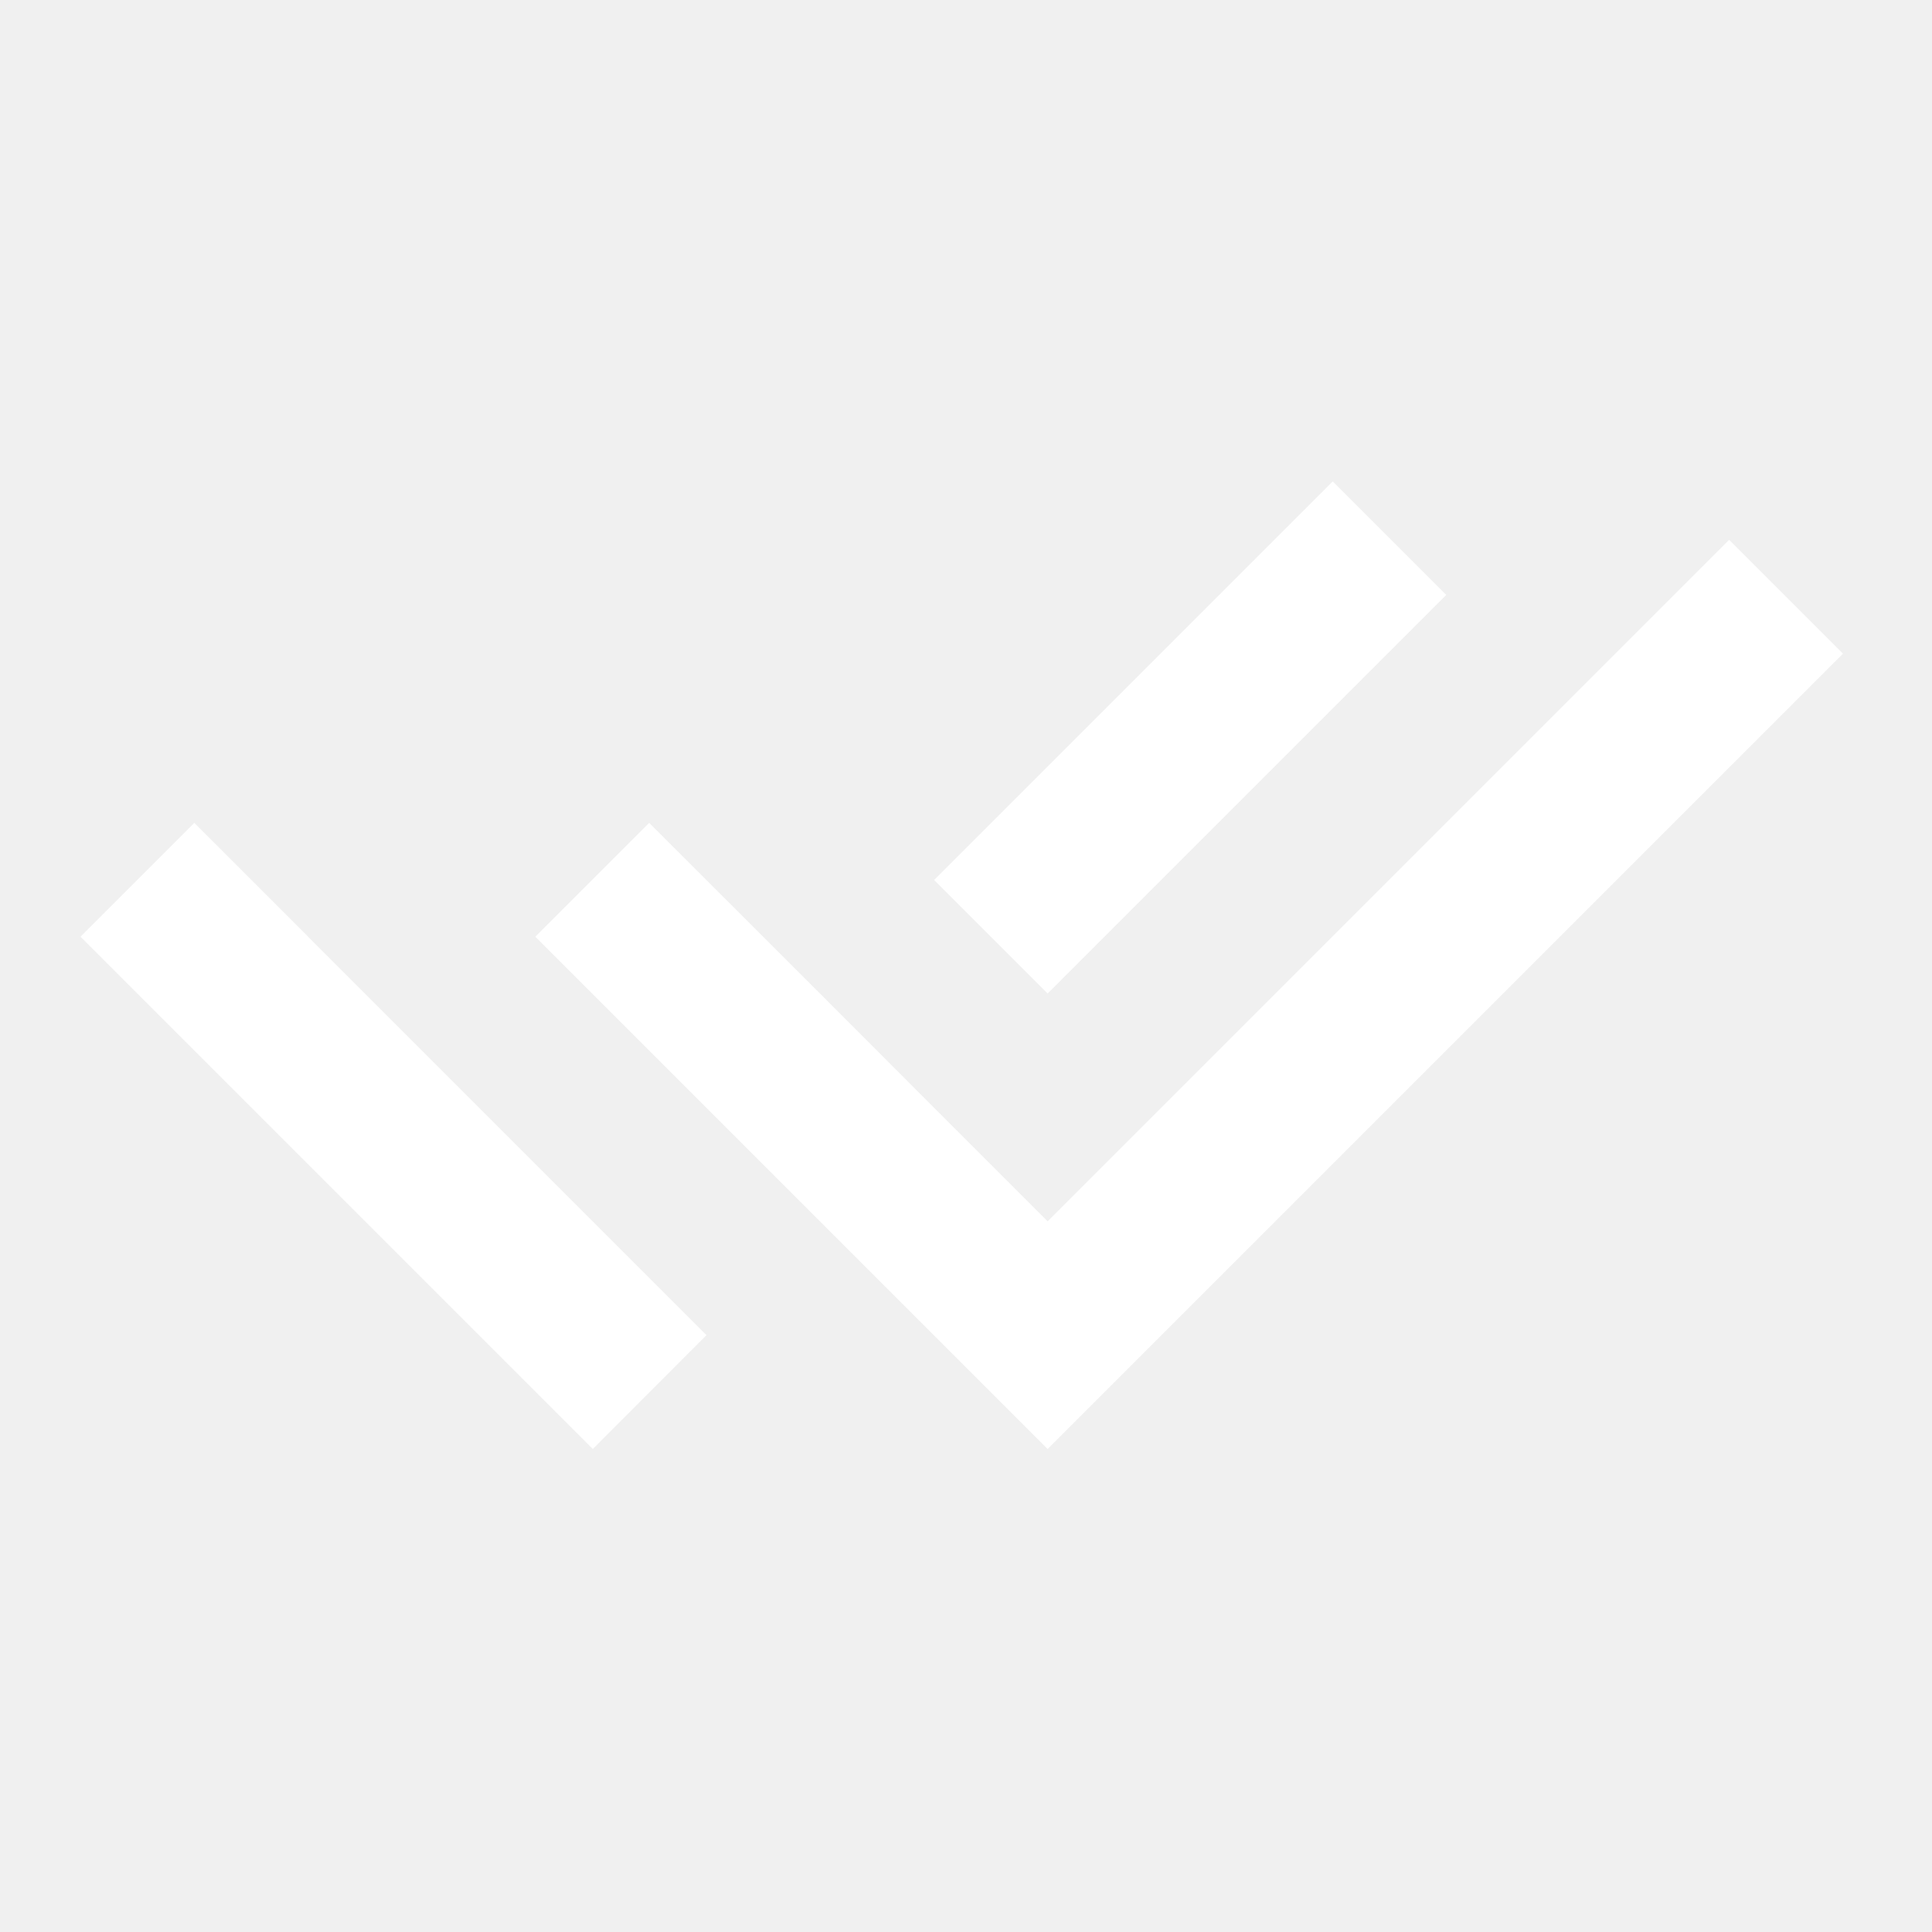
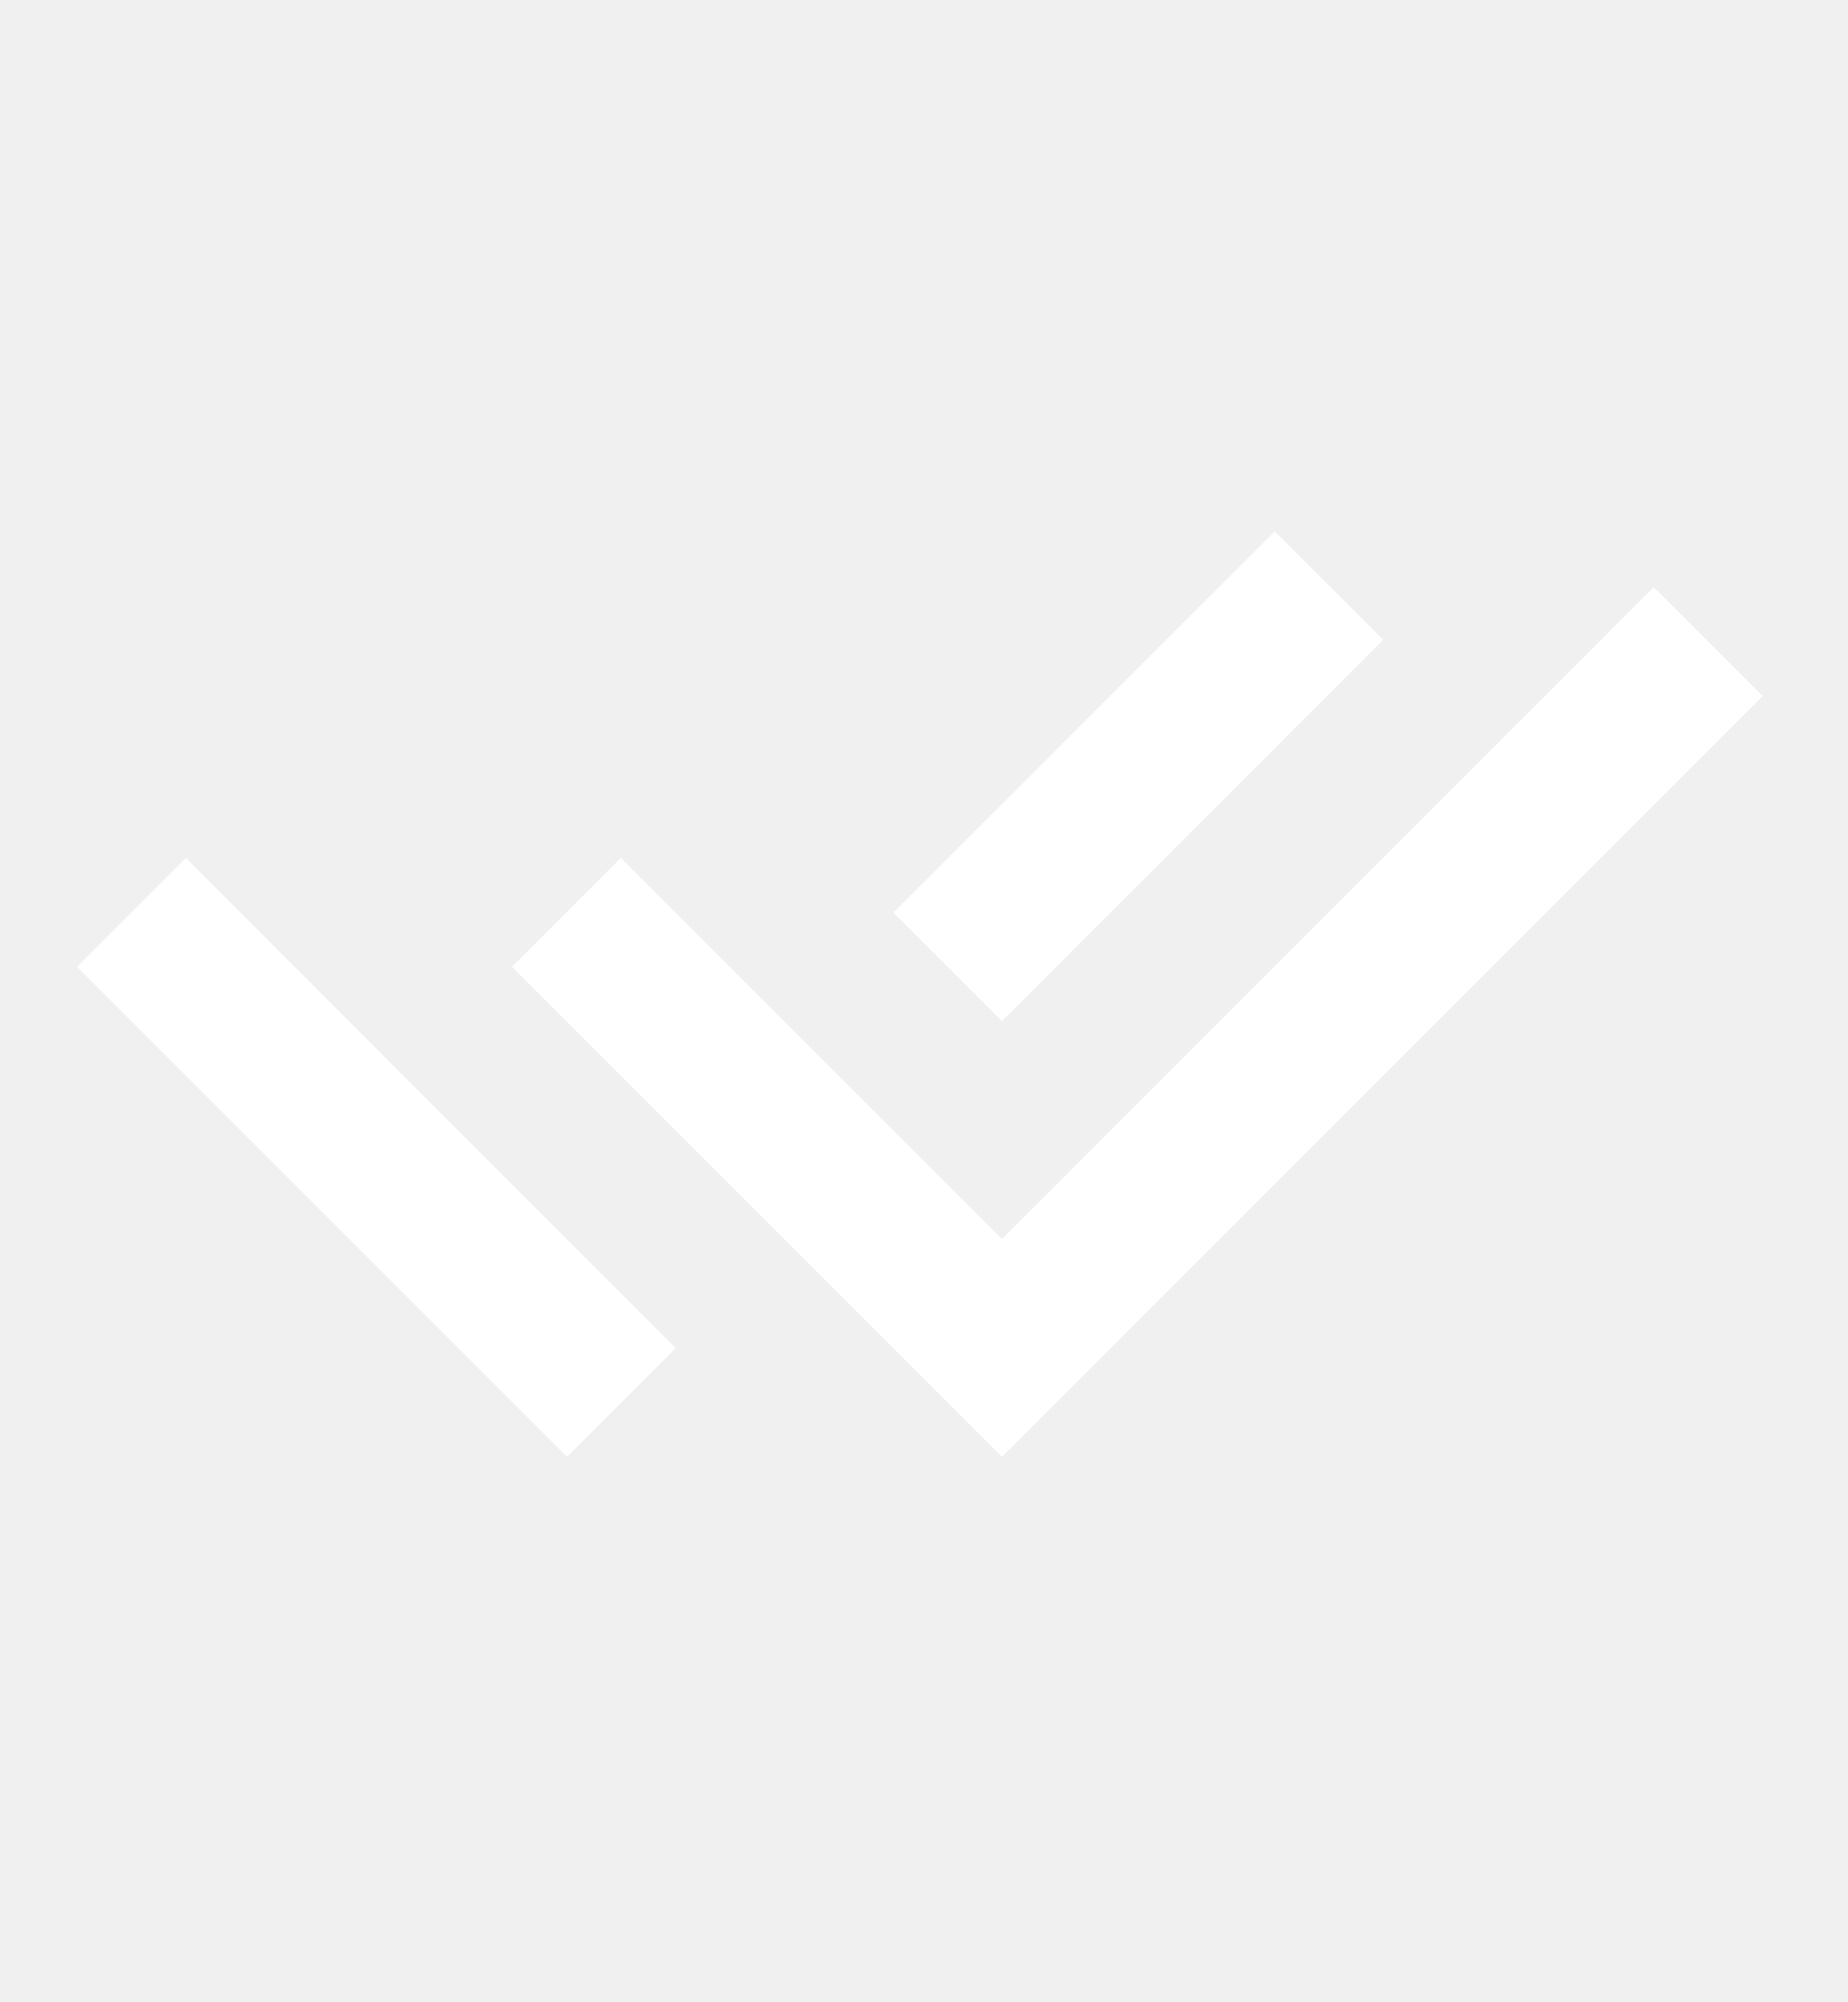
- <svg xmlns="http://www.w3.org/2000/svg" width="12" height="12" viewBox="0 0 12 12" fill="none">
-   <path d="M5.801 6.88L6.507 7.586L10.74 3.353L11.447 4.06L6.507 9L3.325 5.818L4.032 5.111L5.095 6.173L5.801 6.88V6.88ZM5.802 5.466L8.278 2.99L8.983 3.695L6.507 6.171L5.802 5.466ZM4.388 8.293L3.682 9L0.5 5.818L1.207 5.111L1.913 5.817L1.913 5.818L4.388 8.293V8.293Z" fill="white" />
+ <svg xmlns="http://www.w3.org/2000/svg" width="12" height="13" viewBox="0 0 12 13" fill="none">
+   <path d="M5.801 7.34L6.507 8.046L10.74 3.813L11.447 4.52L6.507 9.46L3.325 6.278L4.032 5.571L5.095 6.634L5.801 7.34V7.34ZM5.802 5.926L8.278 3.45L8.983 4.155L6.507 6.631L5.802 5.926ZM4.388 8.754L3.682 9.46L0.5 6.278L1.207 5.571L1.913 6.278L1.913 6.278L4.388 8.754Z" fill="white" />
</svg>
